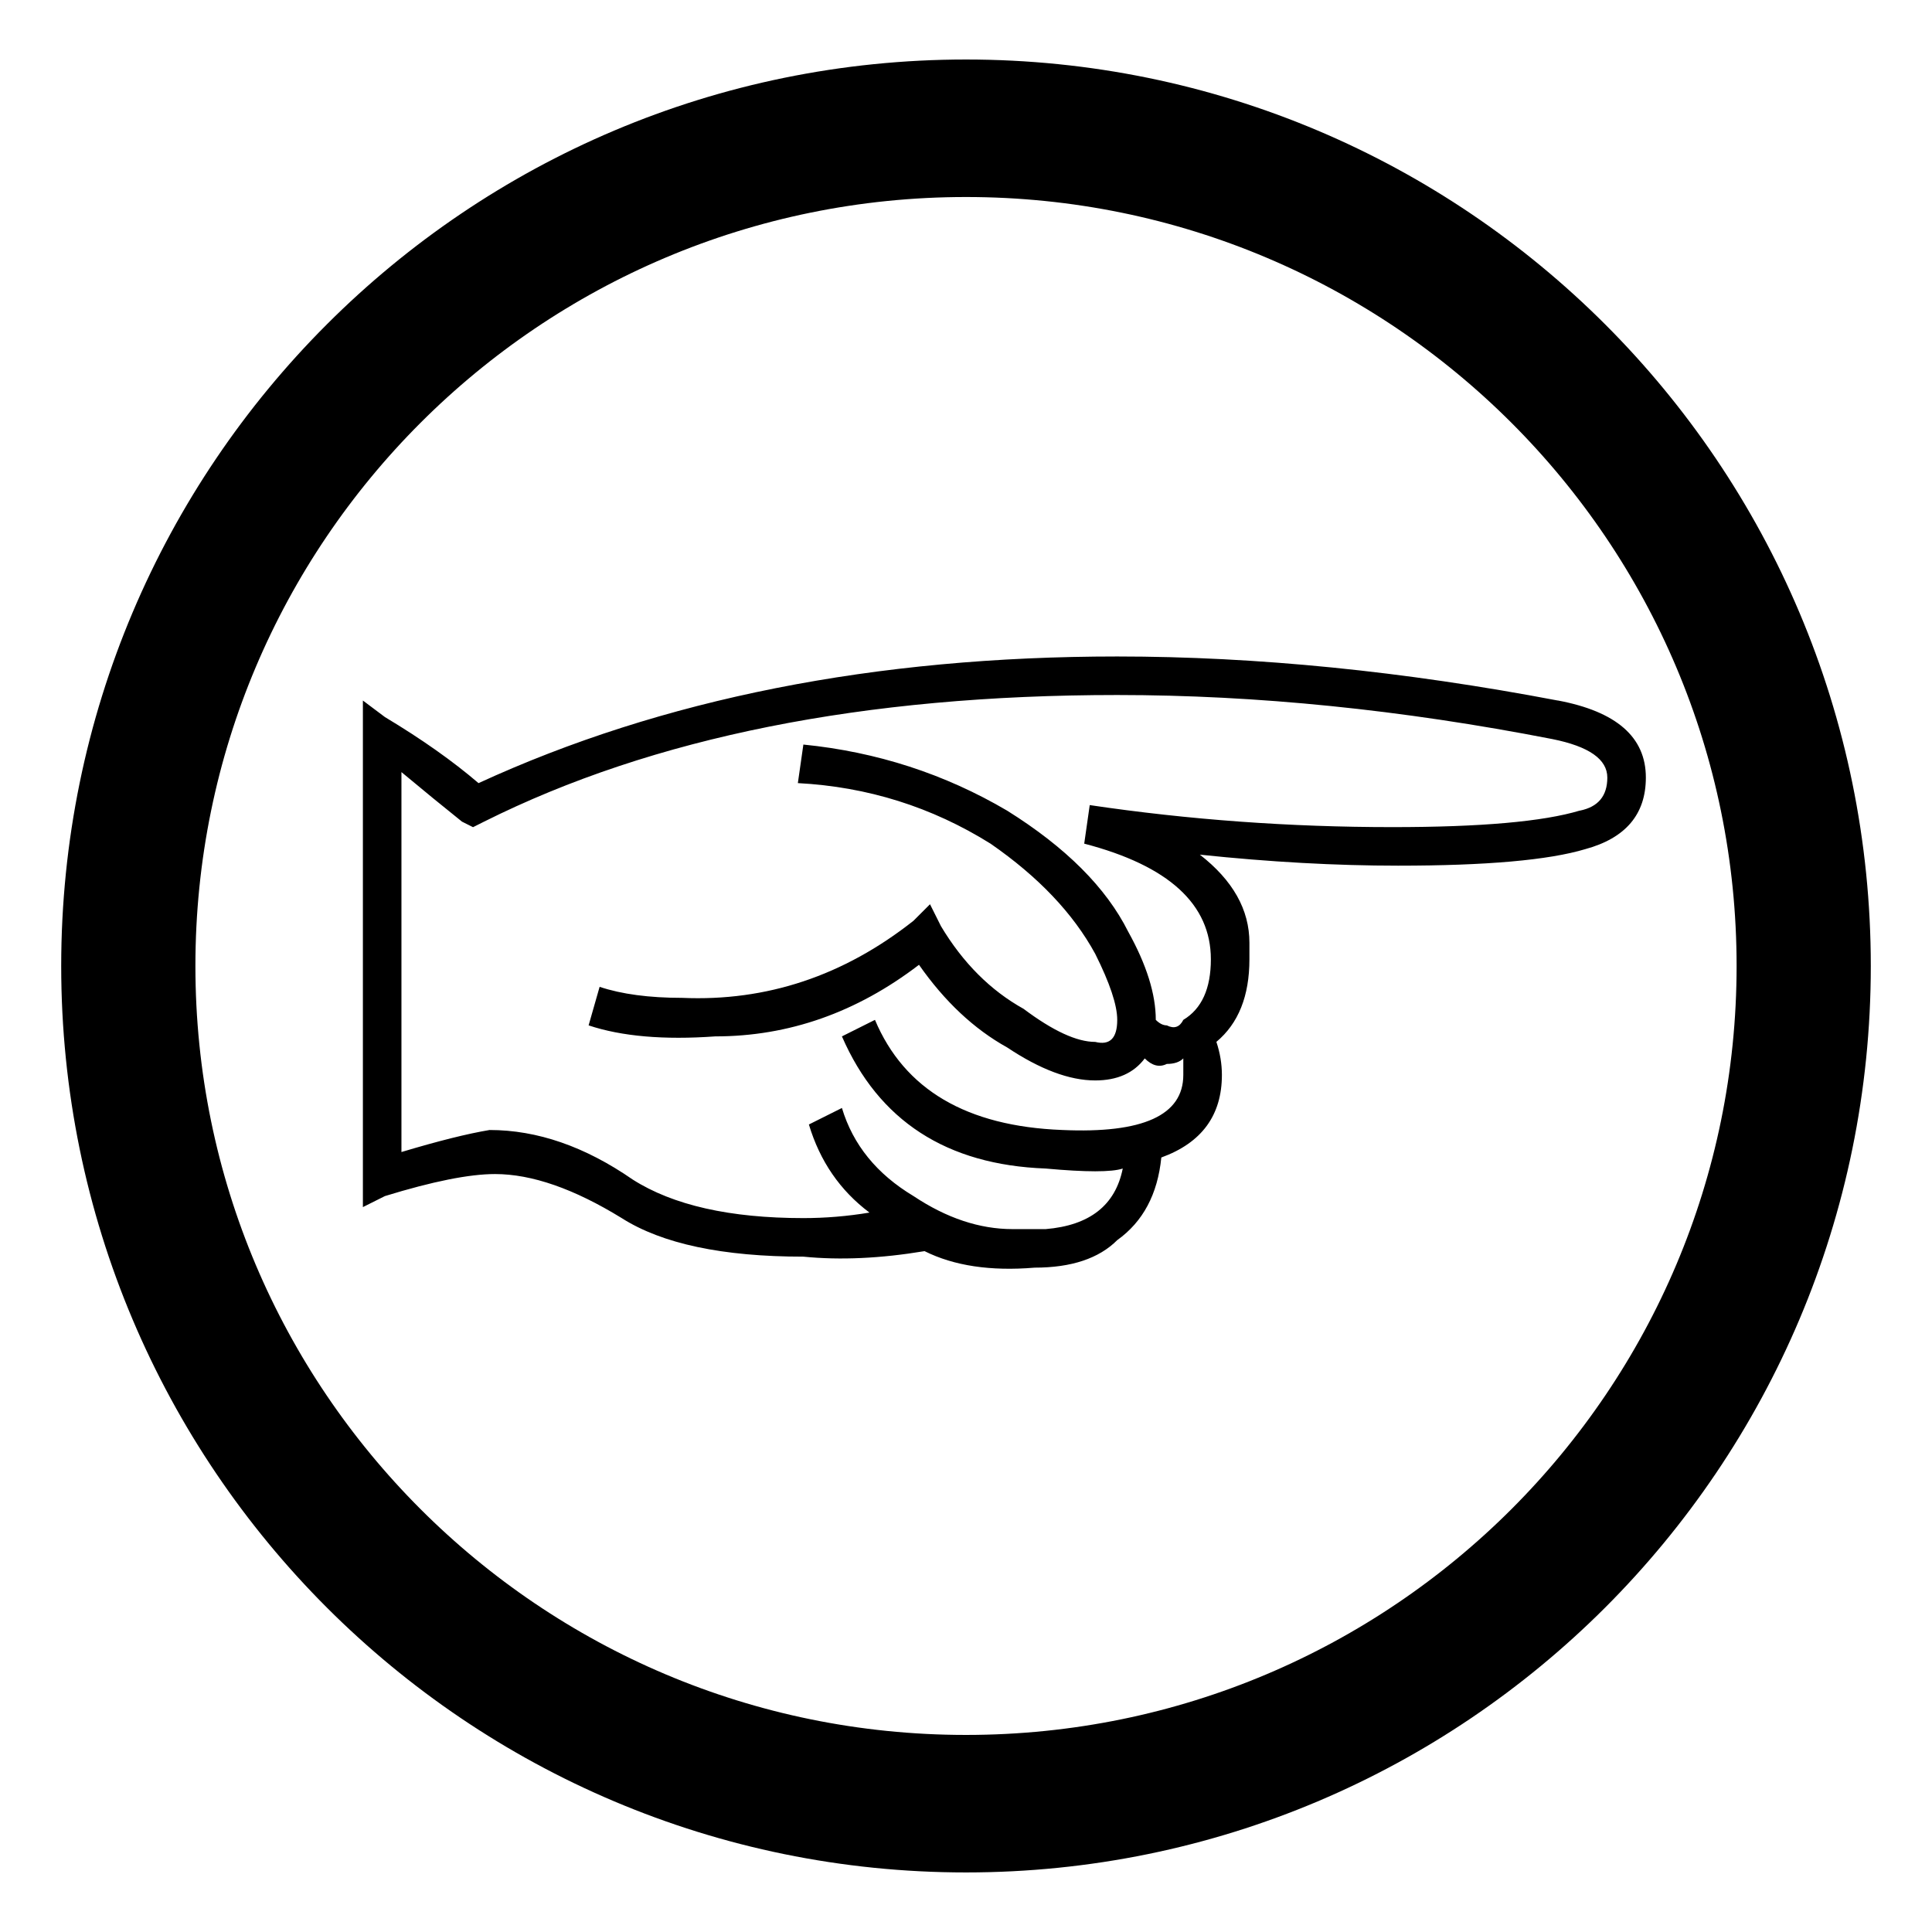
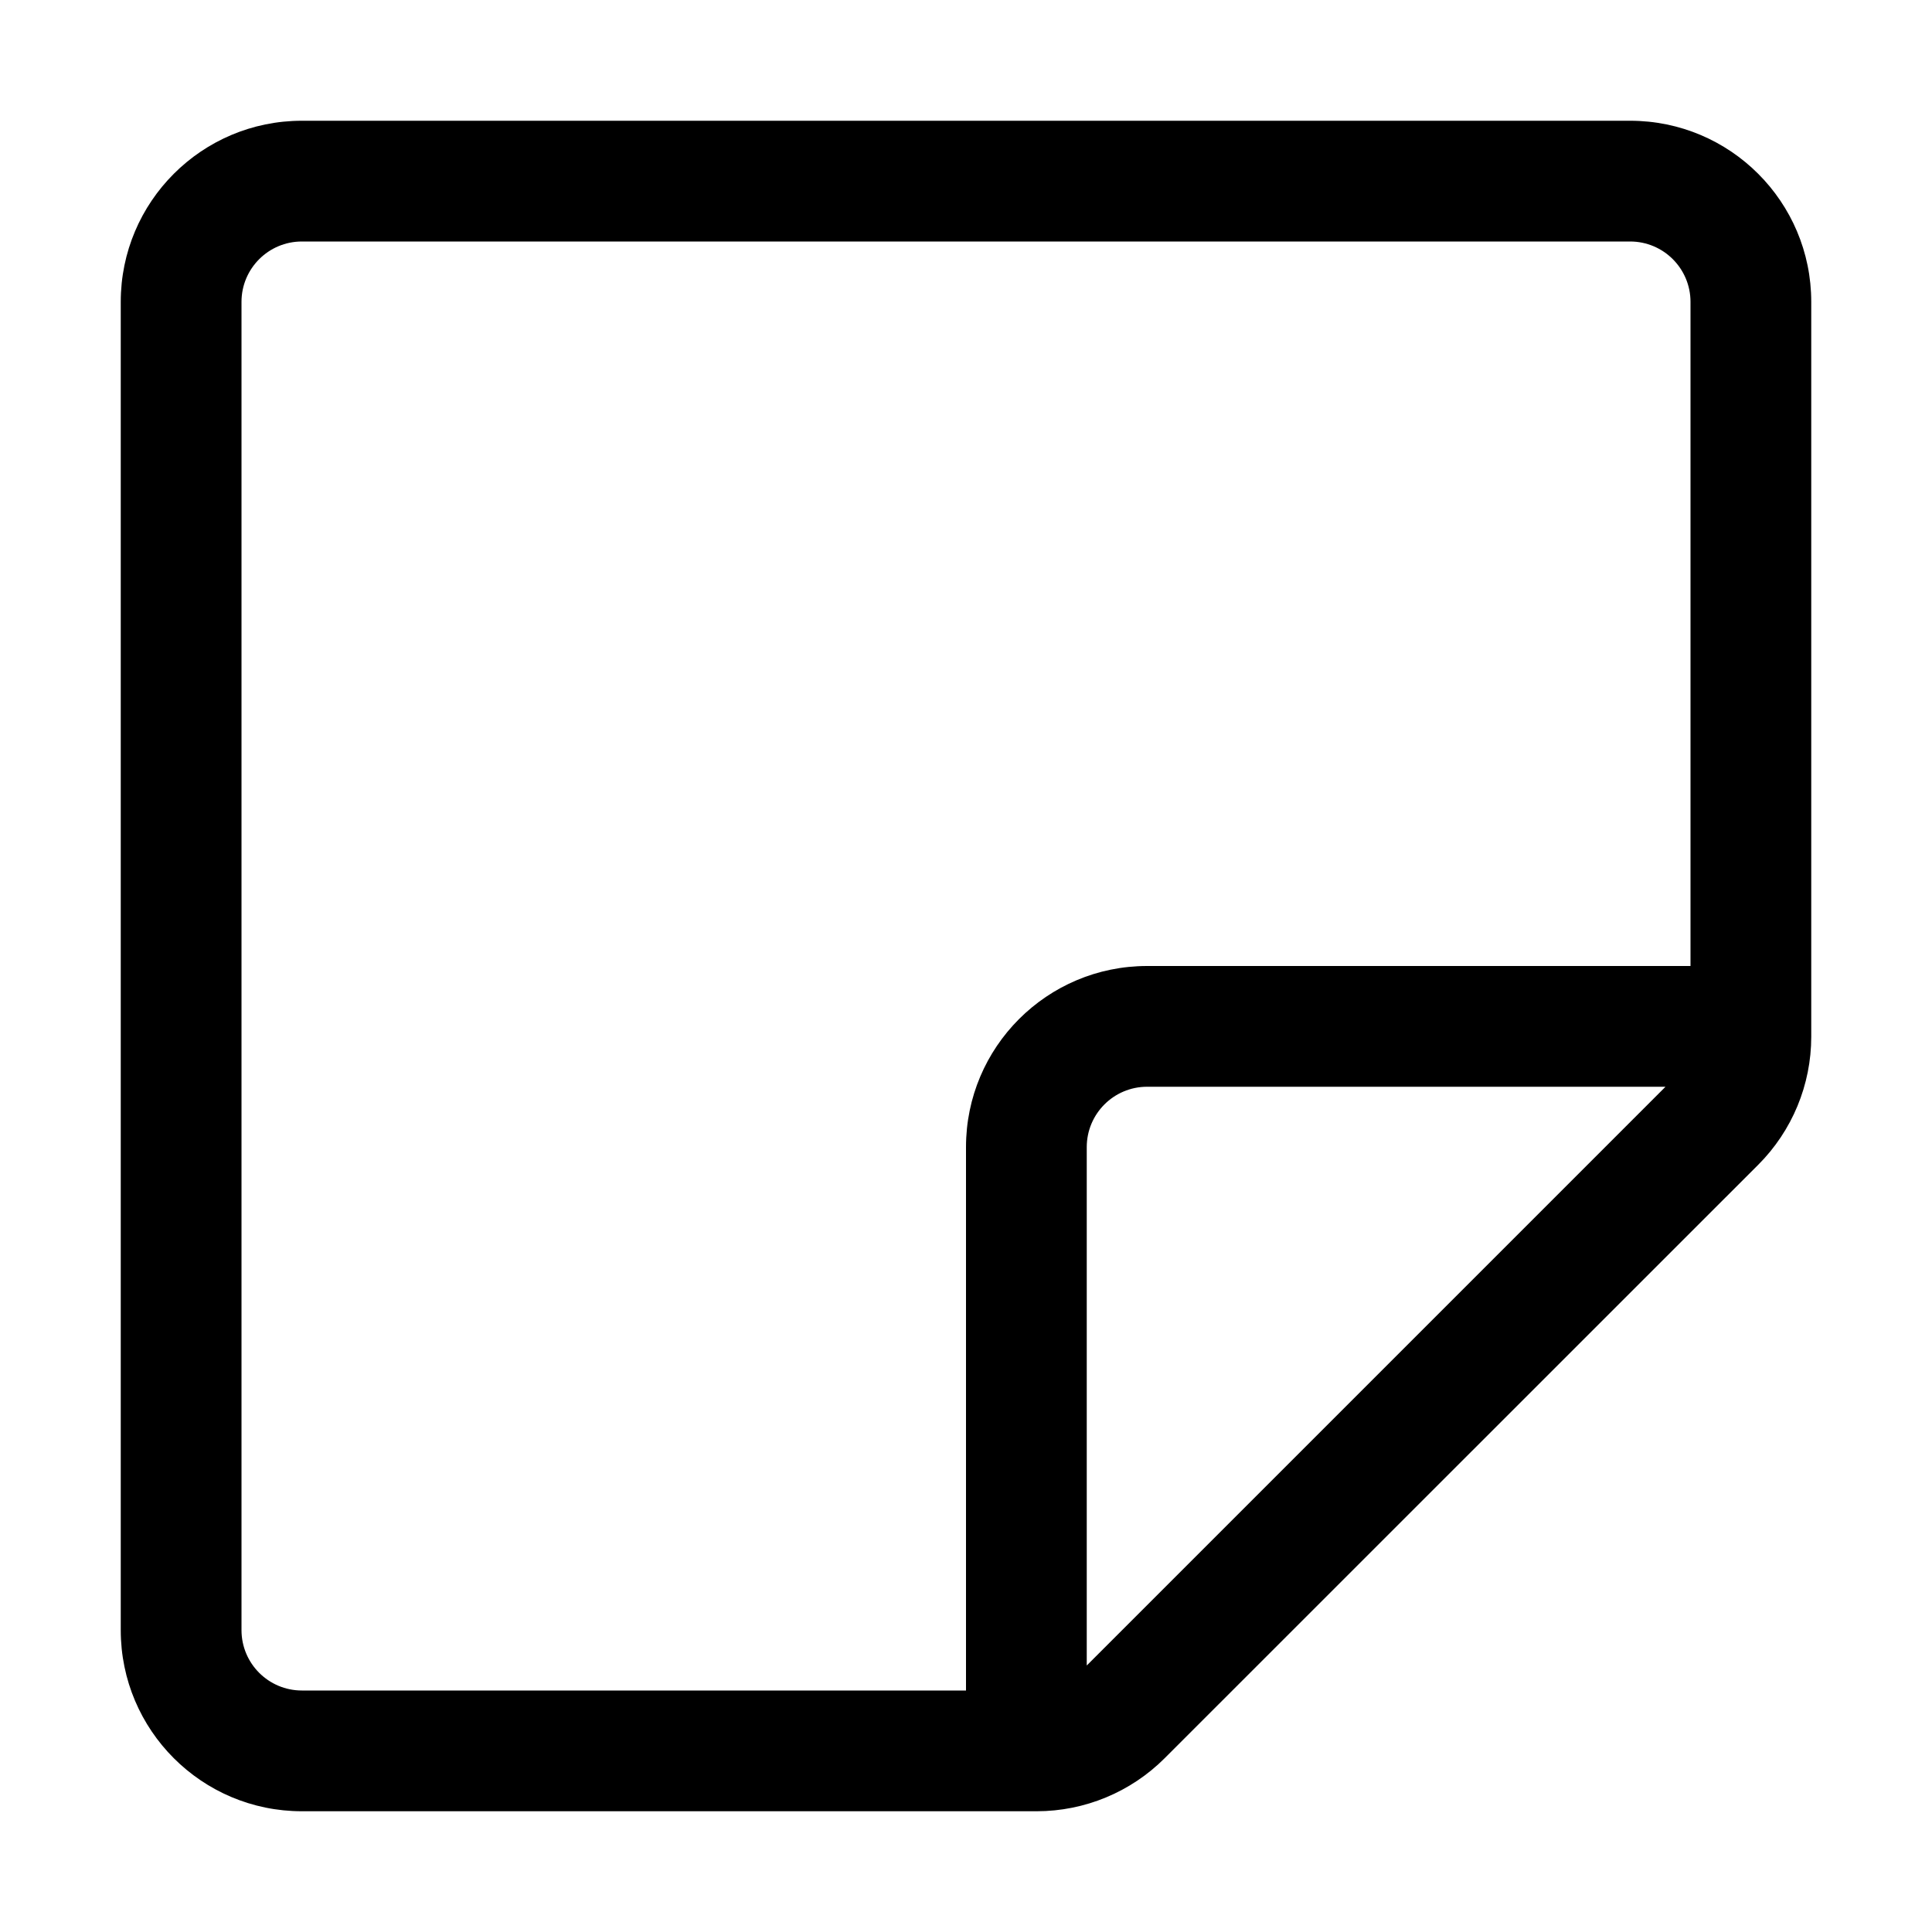
- <svg xmlns="http://www.w3.org/2000/svg" width="32" height="32" id="svg2" version="1.1">
-   <defs id="defs4" />
-   <g id="layer1" transform="translate(-0.00987187,-1020.377)">
-     <text xml:space="preserve" style="font-size:12px;font-style:normal;font-variant:normal;font-weight:normal;font-stretch:normal;text-align:start;line-height:125%;letter-spacing:0px;word-spacing:0px;writing-mode:lr-tb;text-anchor:start;fill:#000000;fill-opacity:1;stroke:none;font-family:Sans;-inkscape-font-specification:Helvetica" x="-34.648" y="28.229" id="text2997" transform="translate(0,952.3622)">
-       <tspan id="tspan2999" x="-34.648" y="28.229" style="font-style:normal;font-variant:normal;font-weight:normal;font-stretch:normal;font-family:DejaVu Serif;-inkscape-font-specification:DejaVu Serif" />
-     </text>
-     <text xml:space="preserve" style="font-size:12px;font-style:normal;font-variant:normal;font-weight:normal;font-stretch:normal;text-align:start;line-height:125%;letter-spacing:0px;word-spacing:0px;writing-mode:lr-tb;text-anchor:start;fill:#000000;fill-opacity:1;stroke:none;font-family:DejaVu Serif;-inkscape-font-specification:DejaVu Serif" x="44.194" y="48.028" id="text3790" transform="translate(0,952.3622)">
-       <tspan id="tspan3792" x="44.194" y="48.028" />
-     </text>
-     <g id="g3010" transform="matrix(1.25,0,0,1.25,1.009872,-264.0761)">
-       <path transform="matrix(0.2511643,0,0,0.2573405,-0.9648002,1026.729)" d="m 95.813,52.977 c 0,23.822 -19.786,43.134 -44.194,43.134 -24.408,0 -44.194,-19.312 -44.194,-43.134 0,-23.822 19.786,-43.134 44.194,-43.134 24.408,0 44.194,19.312 44.194,43.134 z" id="path3788" style="fill:none;stroke:#000000;stroke-width:7.08;stroke-linecap:round;stroke-linejoin:round;stroke-miterlimit:4;stroke-opacity:1;stroke-dasharray:none" />
-       <g transform="matrix(0.2833333,0,0,0.2833333,-2.224872,756.4636)" id="text3794" style="font-size:65.923px;font-style:normal;font-variant:normal;font-weight:normal;font-stretch:normal;text-align:start;line-height:125%;letter-spacing:0px;word-spacing:0px;writing-mode:lr-tb;text-anchor:start;fill:#000000;fill-opacity:1;stroke:none;font-family:DejaVu Serif;-inkscape-font-specification:DejaVu Serif">
-         <path id="path3000" style="font-weight:bold;-inkscape-font-specification:DejaVu Serif Bold" d="m 78.91,994.731 c 0.858,-0.172 1.287,-0.687 1.288,-1.545 -6.2e-5,-0.858 -0.858,-1.459 -2.575,-1.803 -7.039,-1.373 -13.82,-2.06 -20.343,-2.06 -11.846,3e-5 -21.717,1.974 -29.614,5.923 l -0.515,0.258 -0.515,-0.258 c -0.858,-0.687 -1.803,-1.459 -2.833,-2.318 l 0,17.768 c 1.717,-0.515 3.09,-0.858 4.12,-1.03 2.232,0 4.464,0.772 6.695,2.317 1.888,1.202 4.549,1.803 7.983,1.803 1.03,0 2.06,-0.086 3.09,-0.258 -1.373,-1.03 -2.318,-2.403 -2.833,-4.12 l 1.545,-0.772 c 0.515,1.717 1.631,3.09 3.348,4.12 1.545,1.03 3.09,1.545 4.635,1.545 0.687,10e-5 1.202,10e-5 1.545,0 2.06,-0.172 3.262,-1.116 3.605,-2.833 -0.515,0.172 -1.717,0.172 -3.605,0 -4.635,-0.172 -7.811,-2.232 -9.528,-6.18 l 1.545,-0.773 c 1.373,3.262 4.292,4.979 8.755,5.15 3.777,0.172 5.665,-0.687 5.665,-2.575 -4.2e-5,-0.172 -4.2e-5,-0.429 0,-0.772 -0.172,0.172 -0.429,0.258 -0.773,0.258 -0.343,0.172 -0.687,0.086 -1.03,-0.258 -0.515,0.687 -1.288,1.03 -2.318,1.03 -1.202,0 -2.575,-0.515 -4.12,-1.545 -1.545,-0.858 -2.918,-2.146 -4.12,-3.863 -2.918,2.232 -6.094,3.348 -9.528,3.348 -2.403,0.172 -4.378,0 -5.923,-0.515 l 0.515,-1.802 c 1.03,0.343 2.318,0.515 3.863,0.515 3.948,0.172 7.554,-1.03 10.815,-3.605 l 0.773,-0.773 0.515,1.03 c 1.03,1.717 2.318,3.004 3.863,3.863 1.373,1.03 2.489,1.545 3.348,1.545 0.687,0.172 1.03,-0.172 1.03,-1.03 -3.9e-5,-0.687 -0.343,-1.717 -1.03,-3.09 -1.03,-1.888 -2.661,-3.605 -4.893,-5.15 -2.747,-1.717 -5.751,-2.661 -9.013,-2.833 l 0.258,-1.803 c 3.433,0.343 6.609,1.373 9.528,3.09 2.747,1.717 4.635,3.605 5.665,5.665 0.858,1.545 1.288,2.918 1.288,4.12 0.172,0.172 0.343,0.258 0.515,0.258 0.343,0.172 0.601,0.086 0.773,-0.258 0.858,-0.515 1.288,-1.459 1.288,-2.833 -4.3e-5,-2.575 -1.974,-4.378 -5.923,-5.408 l 0.258,-1.803 c 4.635,0.687 9.356,1.03 14.163,1.03 4.12,3e-5 7.039,-0.257 8.755,-0.773 m -1.03,-5.15 c 2.747,0.515 4.12,1.717 4.12,3.605 -6.4e-5,1.717 -0.944,2.833 -2.833,3.348 -1.717,0.515 -4.635,0.773 -8.755,0.773 -2.919,3e-5 -6.009,-0.172 -9.27,-0.515 1.545,1.202 2.318,2.575 2.318,4.12 -4.5e-5,0.172 -4.5e-5,0.429 0,0.772 -4.5e-5,1.717 -0.515,3.004 -1.545,3.863 0.172,0.515 0.257,1.03 0.258,1.545 -4.3e-5,1.889 -0.944,3.176 -2.833,3.863 -0.172,1.717 -0.858,3.004 -2.06,3.863 -0.858,0.858 -2.146,1.288 -3.863,1.288 -2.06,0.172 -3.777,-0.086 -5.15,-0.772 -2.06,0.343 -3.949,0.429 -5.665,0.258 -3.777,0 -6.609,-0.601 -8.498,-1.803 -2.232,-1.373 -4.206,-2.06 -5.923,-2.06 -1.202,10e-5 -2.918,0.343 -5.15,1.03 L 22,1013.272 l 0,-23.691 1.03,0.773 c 1.717,1.03 3.176,2.06 4.378,3.09 8.584,-3.948 18.541,-5.923 29.871,-5.923 6.524,4e-5 13.391,0.687 20.601,2.06" />
-       </g>
-     </g>
-   </g>
+ <svg xmlns="http://www.w3.org/2000/svg" width="32" height="32" fill="currentColor" class="bi bi-sticky" viewBox="0 0 16 16">
+   <path d="M2.5 1A1.5 1.5 0 0 0 1 2.5v11A1.5 1.5 0 0 0 2.5 15h6.086a1.5 1.5 0 0 0 1.06-.44l4.915-4.914A1.5 1.5 0 0 0 15 8.586V2.5A1.5 1.5 0 0 0 13.5 1h-11zM2 2.5a.5.5 0 0 1 .5-.5h11a.5.5 0 0 1 .5.5V8H9.5A1.5 1.5 0 0 0 8 9.5V14H2.5a.5.5 0 0 1-.5-.5v-11zm7 11.293V9.5a.5.5 0 0 1 .5-.5h4.293L9 13.793z" />
</svg>
